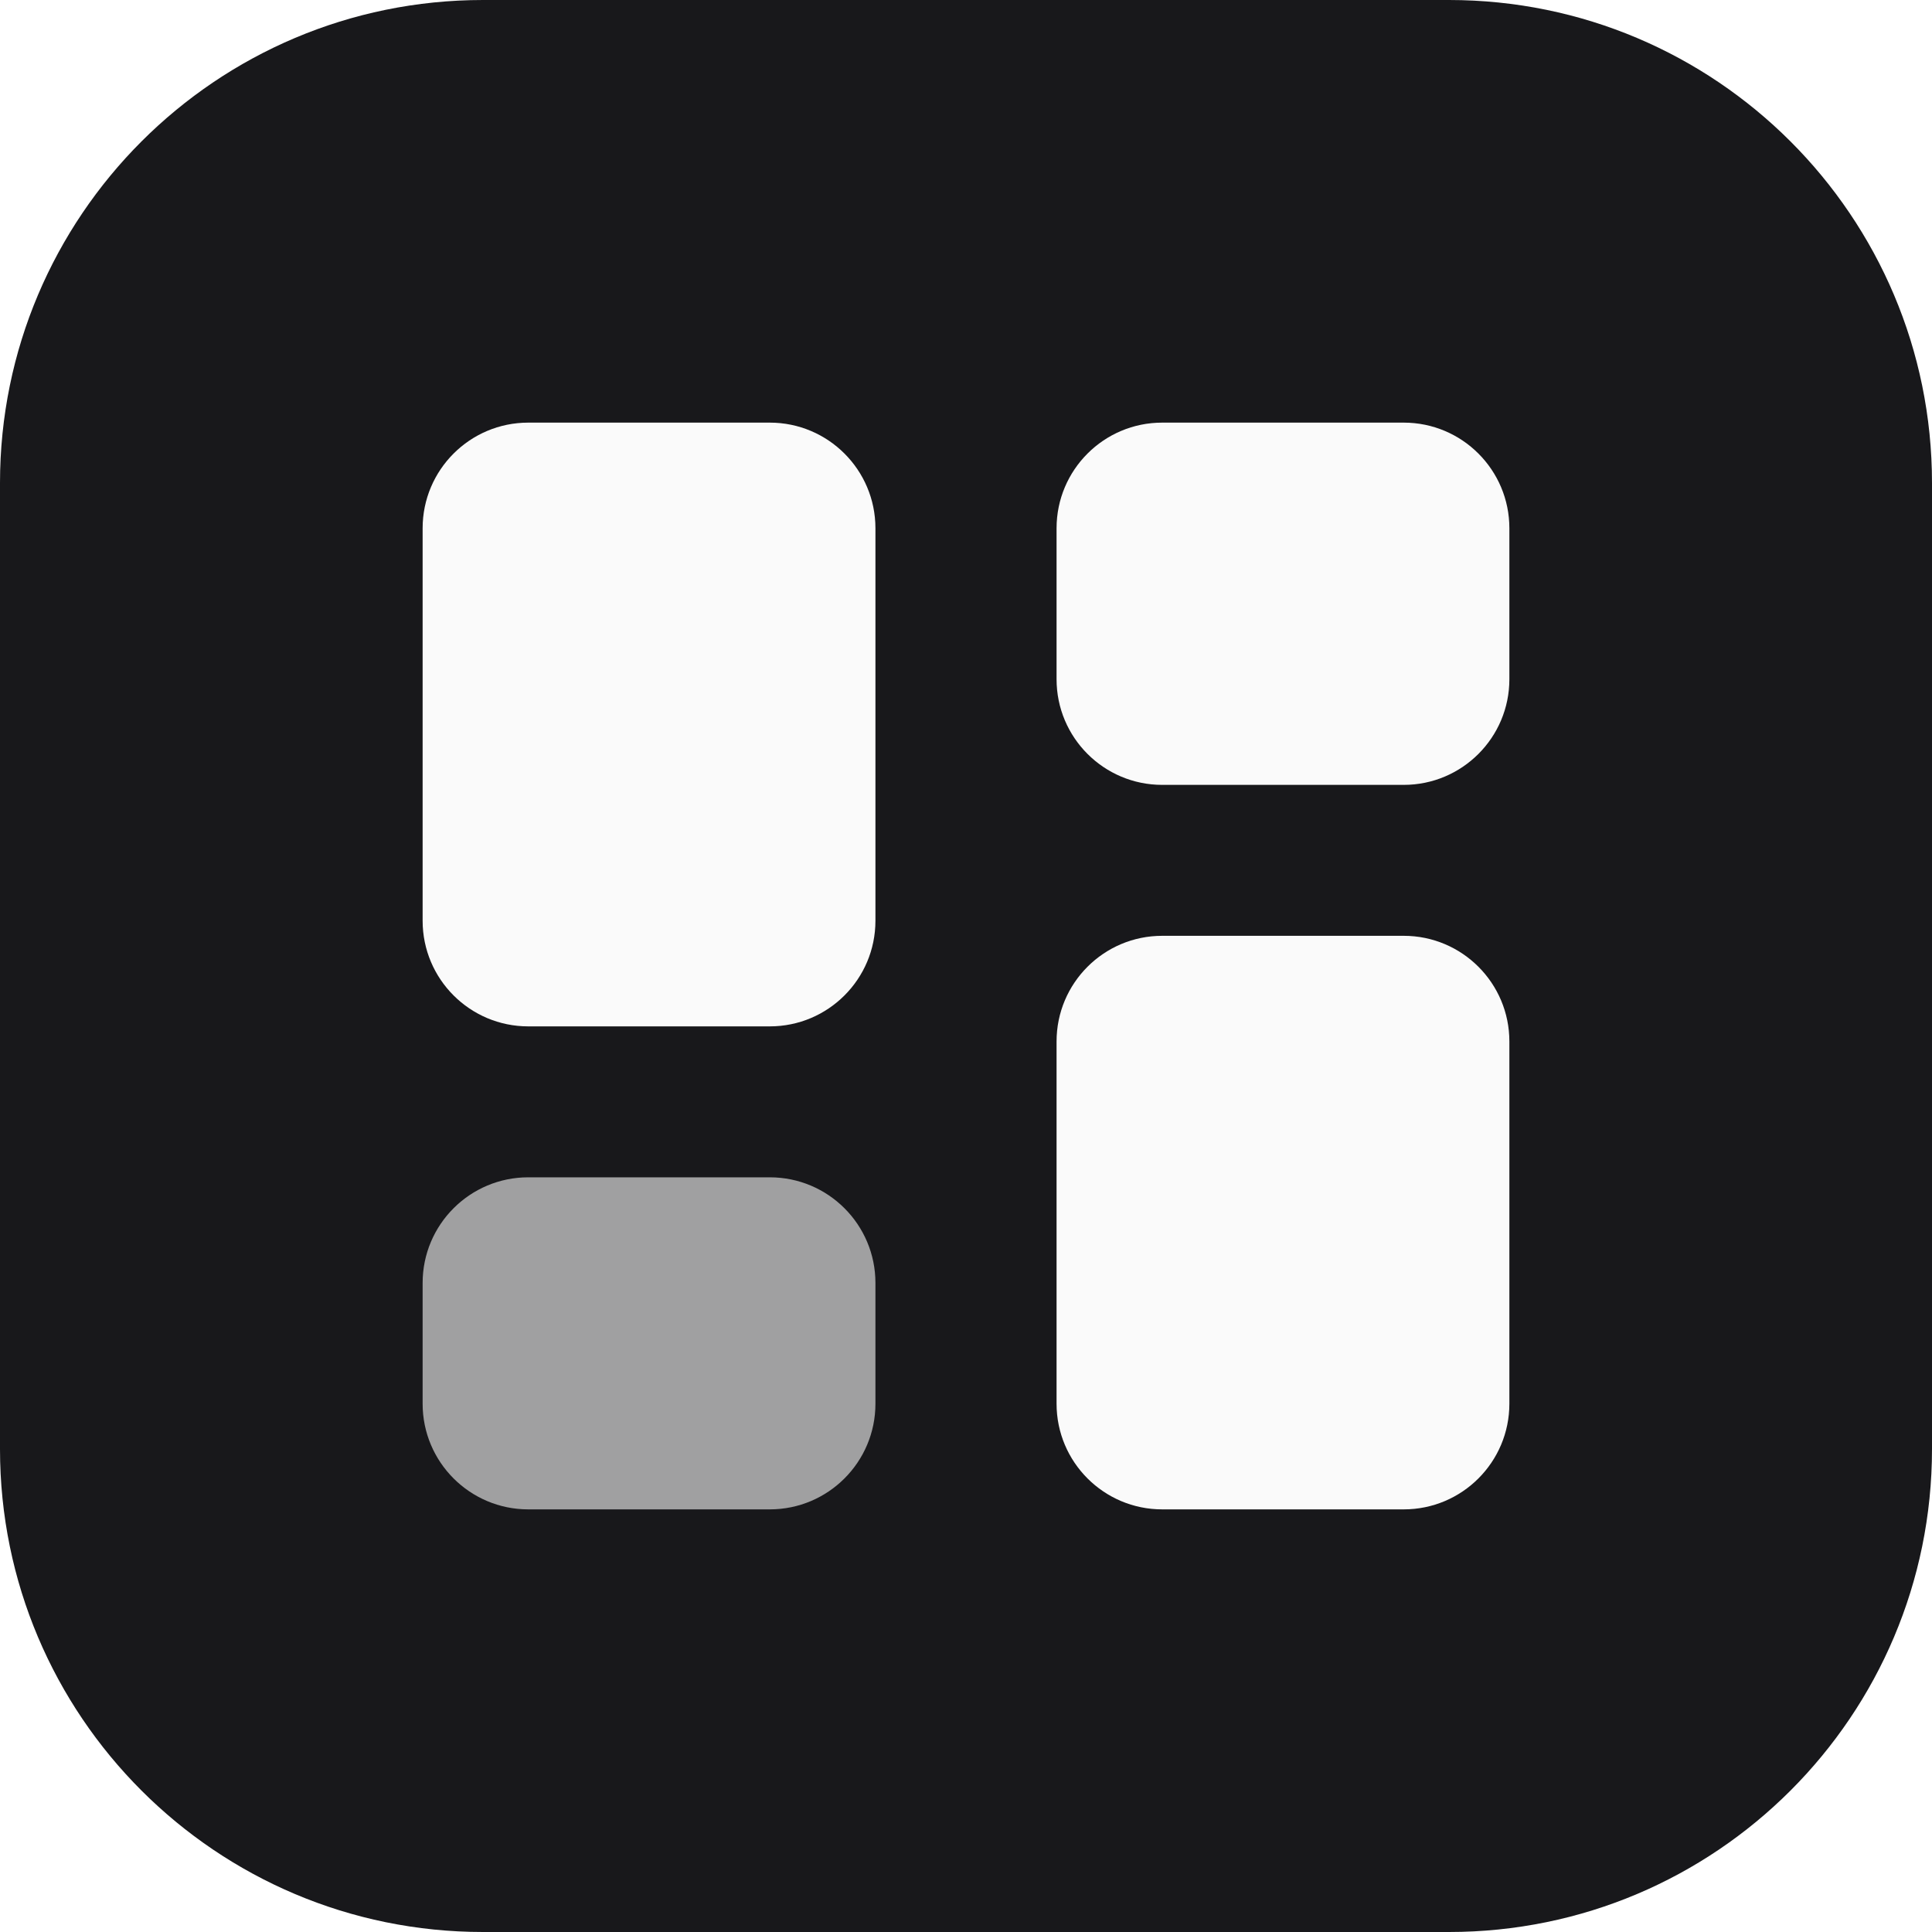
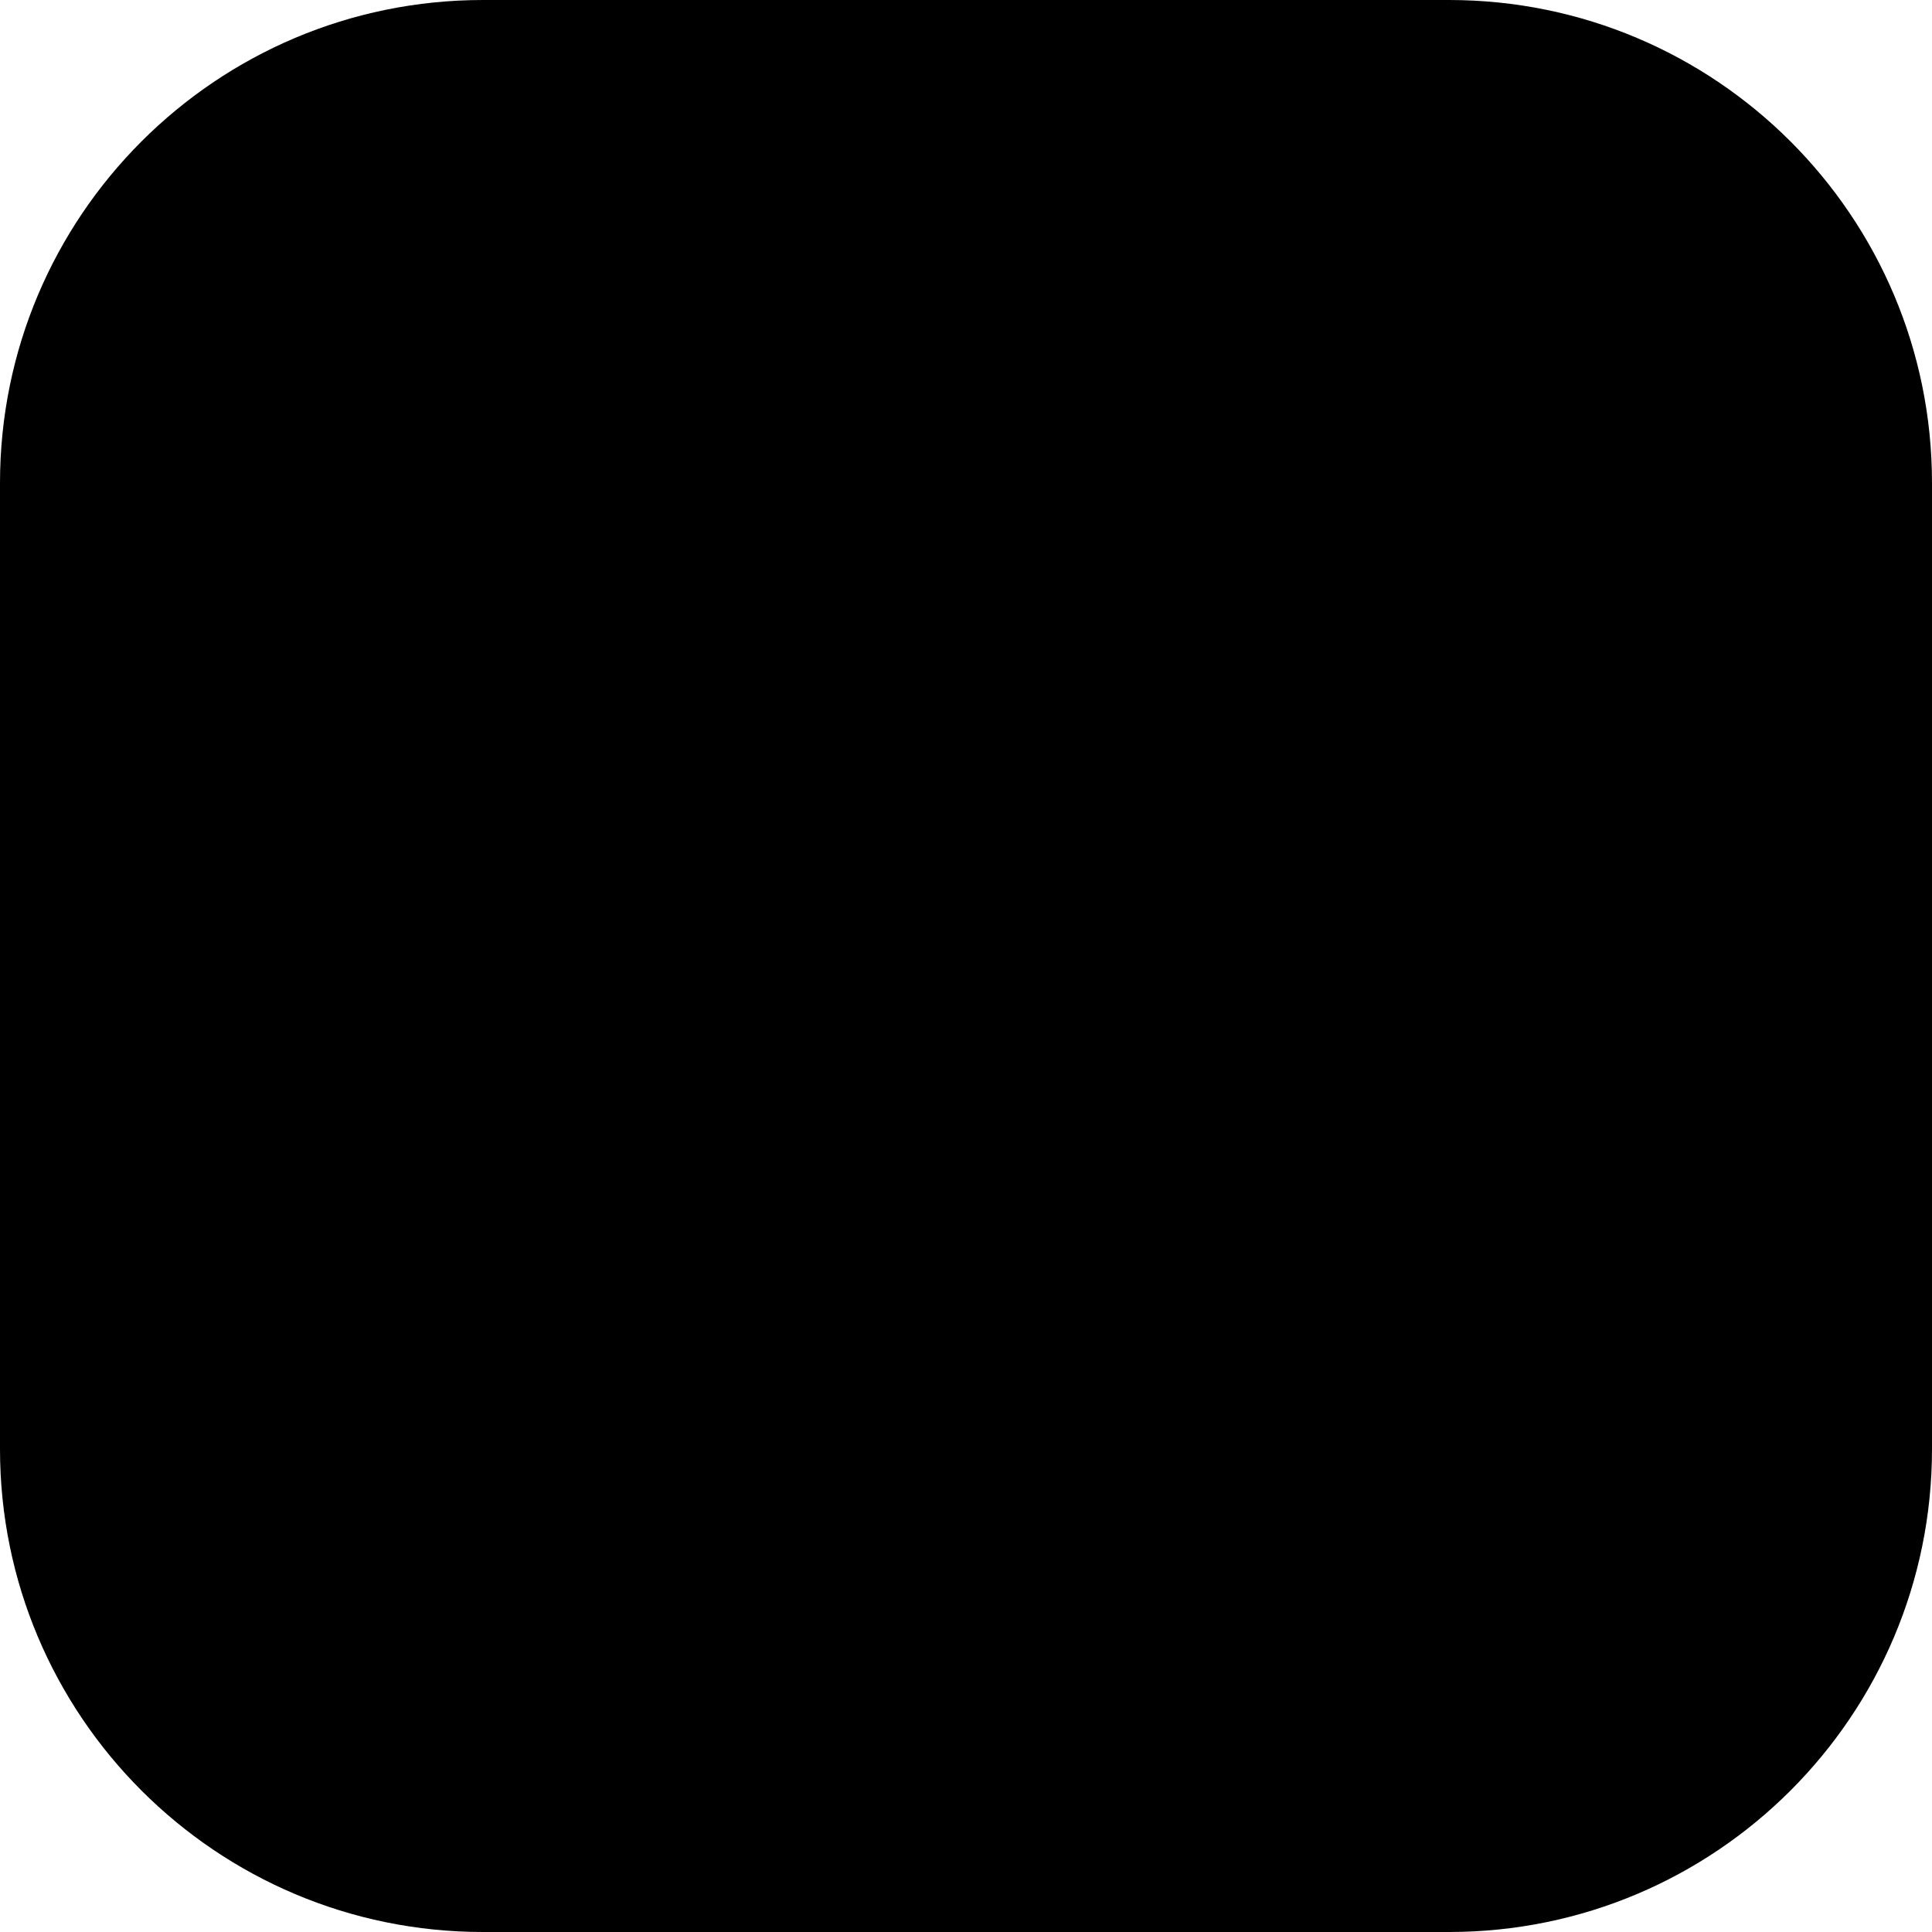
<svg xmlns="http://www.w3.org/2000/svg" viewBox="0 0 32 32" width="32" height="32">
  <style>
-     .bg { fill: #18181b; }
-     .fg { fill: #fafafa; }
+     .bg { fill: oklch(0.555 0.163 48.998); }
+     .fg { fill: oklch(0.987 0.022 95.277); }
    @media (prefers-color-scheme: dark) {
-       .bg { fill: #fafafa; }
-       .fg { fill: #18181b; }
+       .bg { fill: oklch(0.473 0.137 46.201); }
+       .fg { fill: oklch(0.987 0.022 95.277); }
    }
  </style>
  <rect class="bg" width="32" height="32" rx="8" />
  <rect class="fg" x="7" y="7" width="7.5" height="10" rx="1.75" />
  <rect class="fg" x="17.5" y="7" width="7.5" height="6" rx="1.75" />
  <rect class="fg" x="17.5" y="15.5" width="7.5" height="9.5" rx="1.75" />
  <rect class="fg" x="7" y="19.5" width="7.5" height="5.5" rx="1.75" fill-opacity="0.6" />
</svg>
